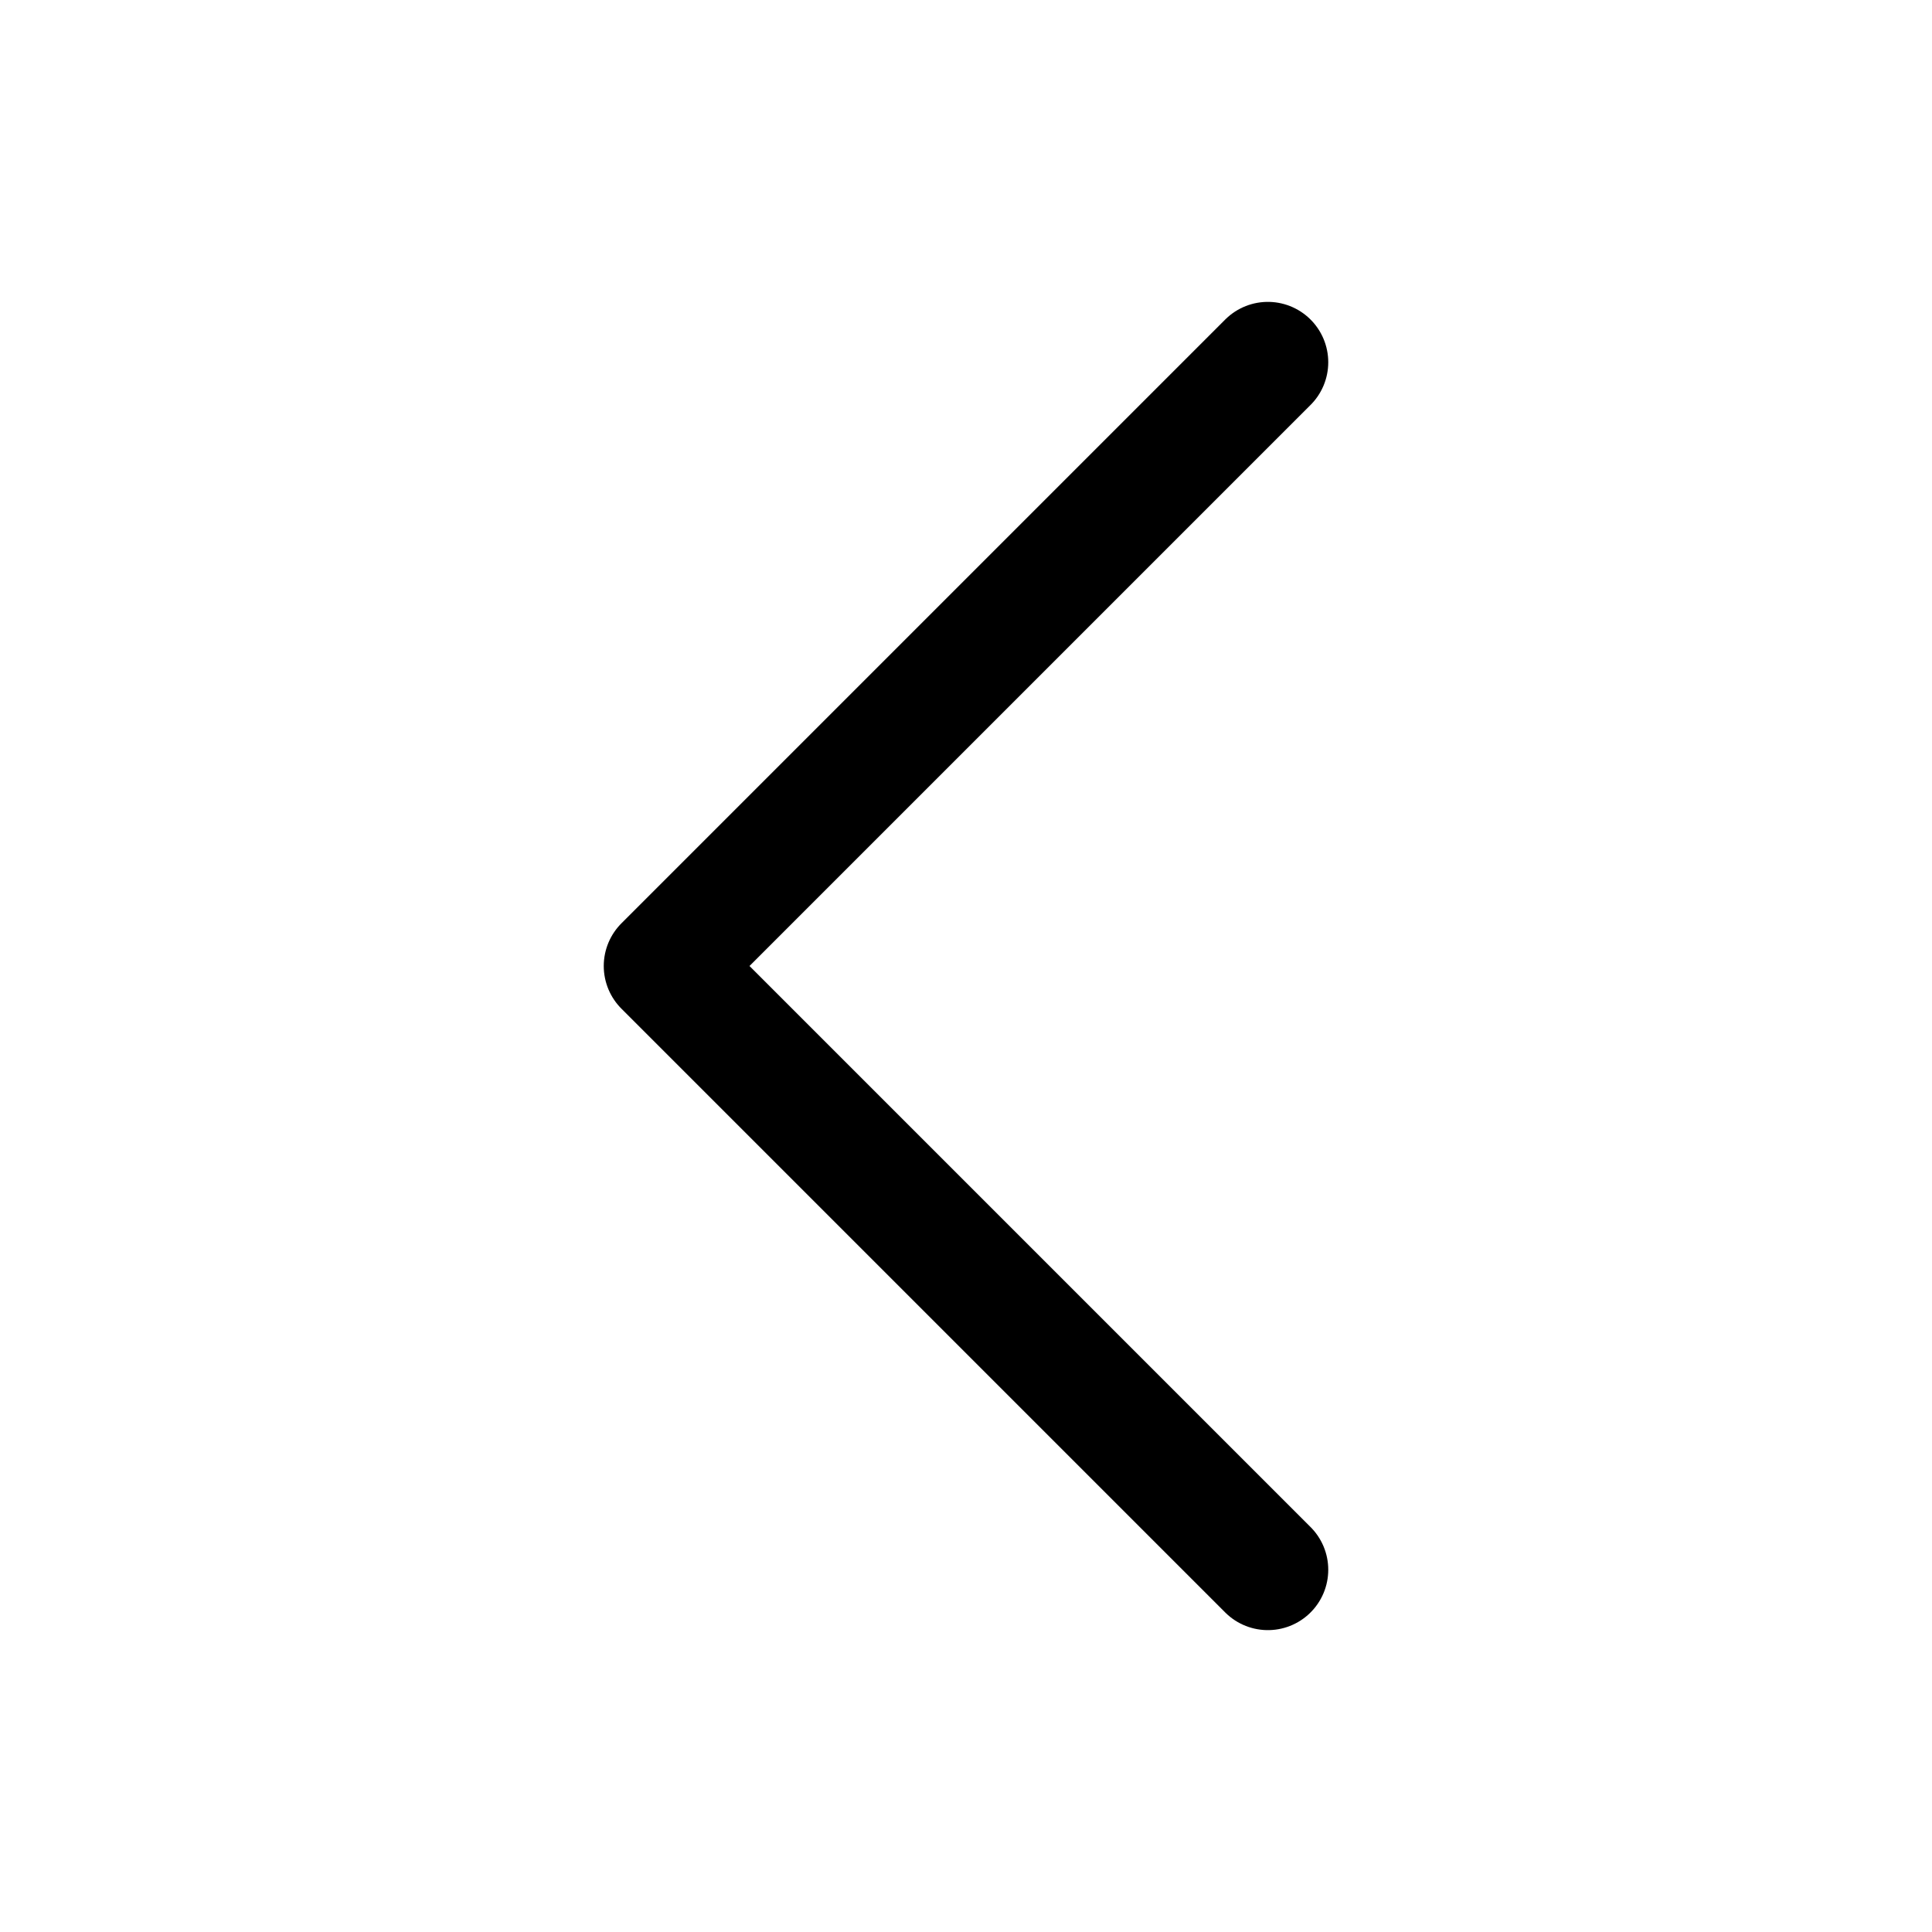
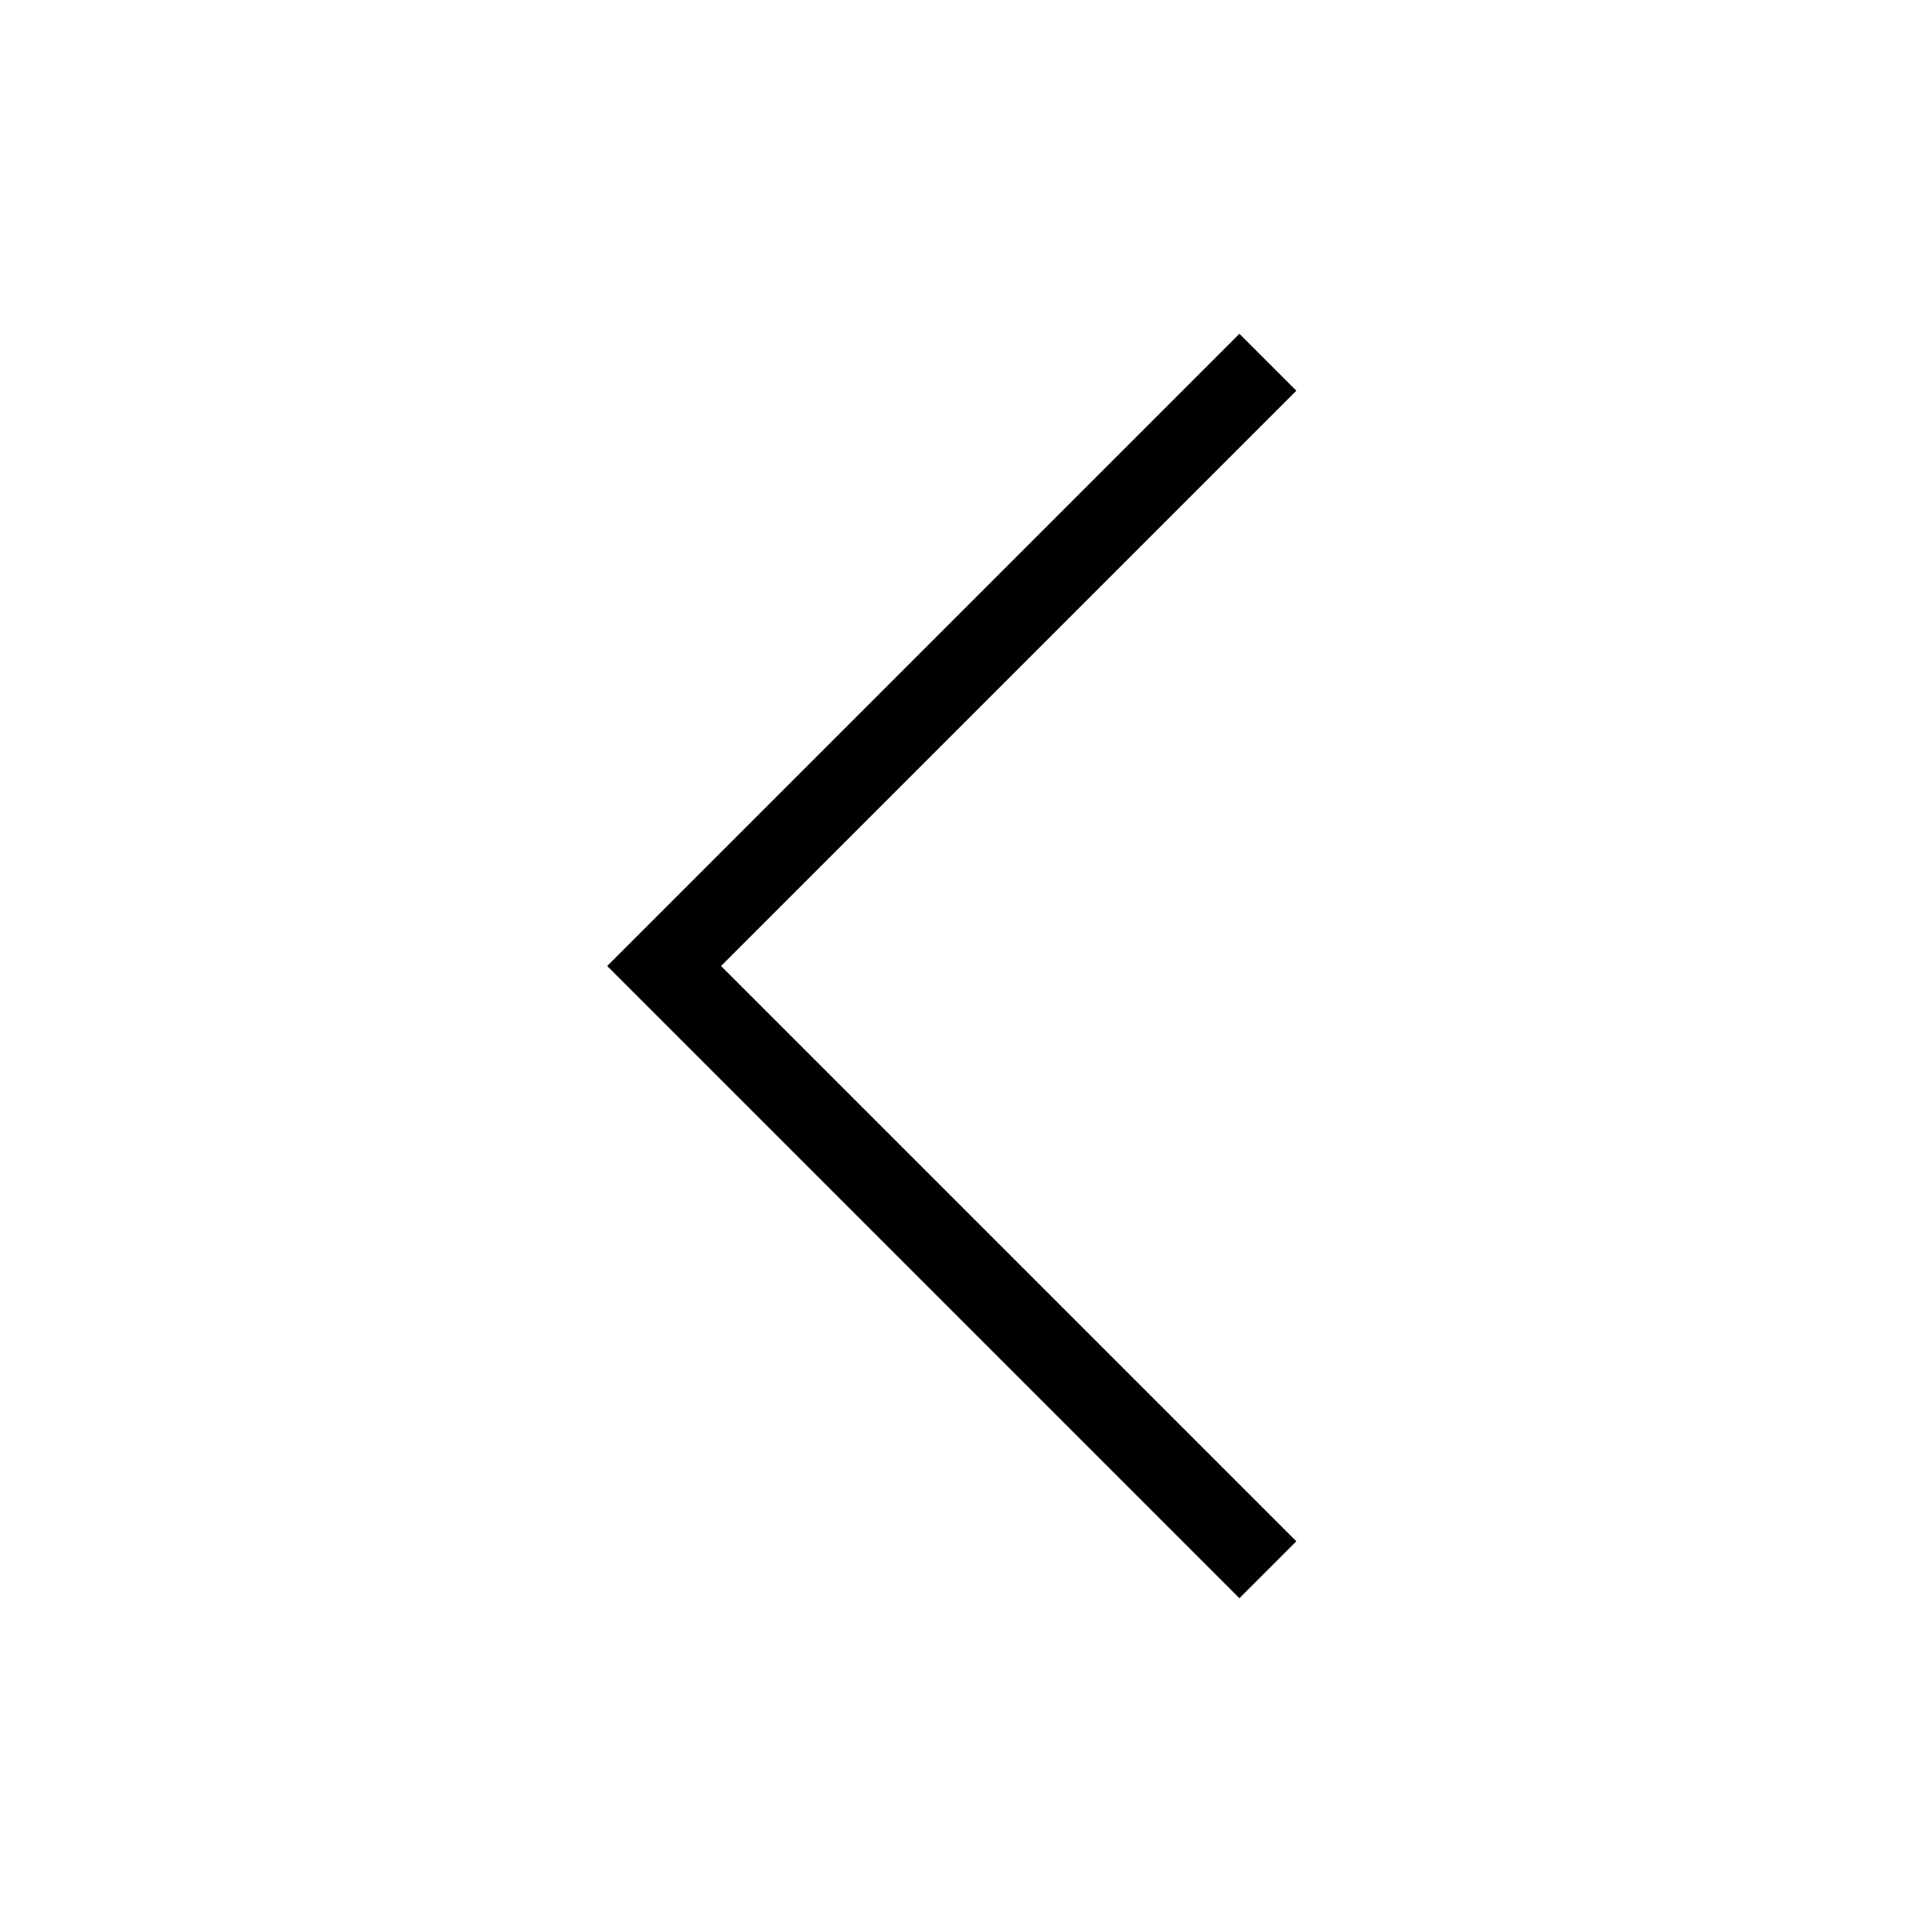
- <svg xmlns="http://www.w3.org/2000/svg" fill="none" viewBox="0 0 24 24" stroke-width="1.5" stroke="currentColor" class="size-6">
-   <path stroke-linecap="round" stroke-linejoin="round" d="M15.75 19.5 8.25 12l7.5-7.5" />
+ <svg xmlns="http://www.w3.org/2000/svg" fill="none" viewBox="0 0 24 24" strokeWidth="1.5" stroke="currentColor" class="size-6">
+   <path strokeLinecap="round" strokeLinejoin="round" d="M15.75 19.5 8.25 12l7.5-7.5" />
</svg>
